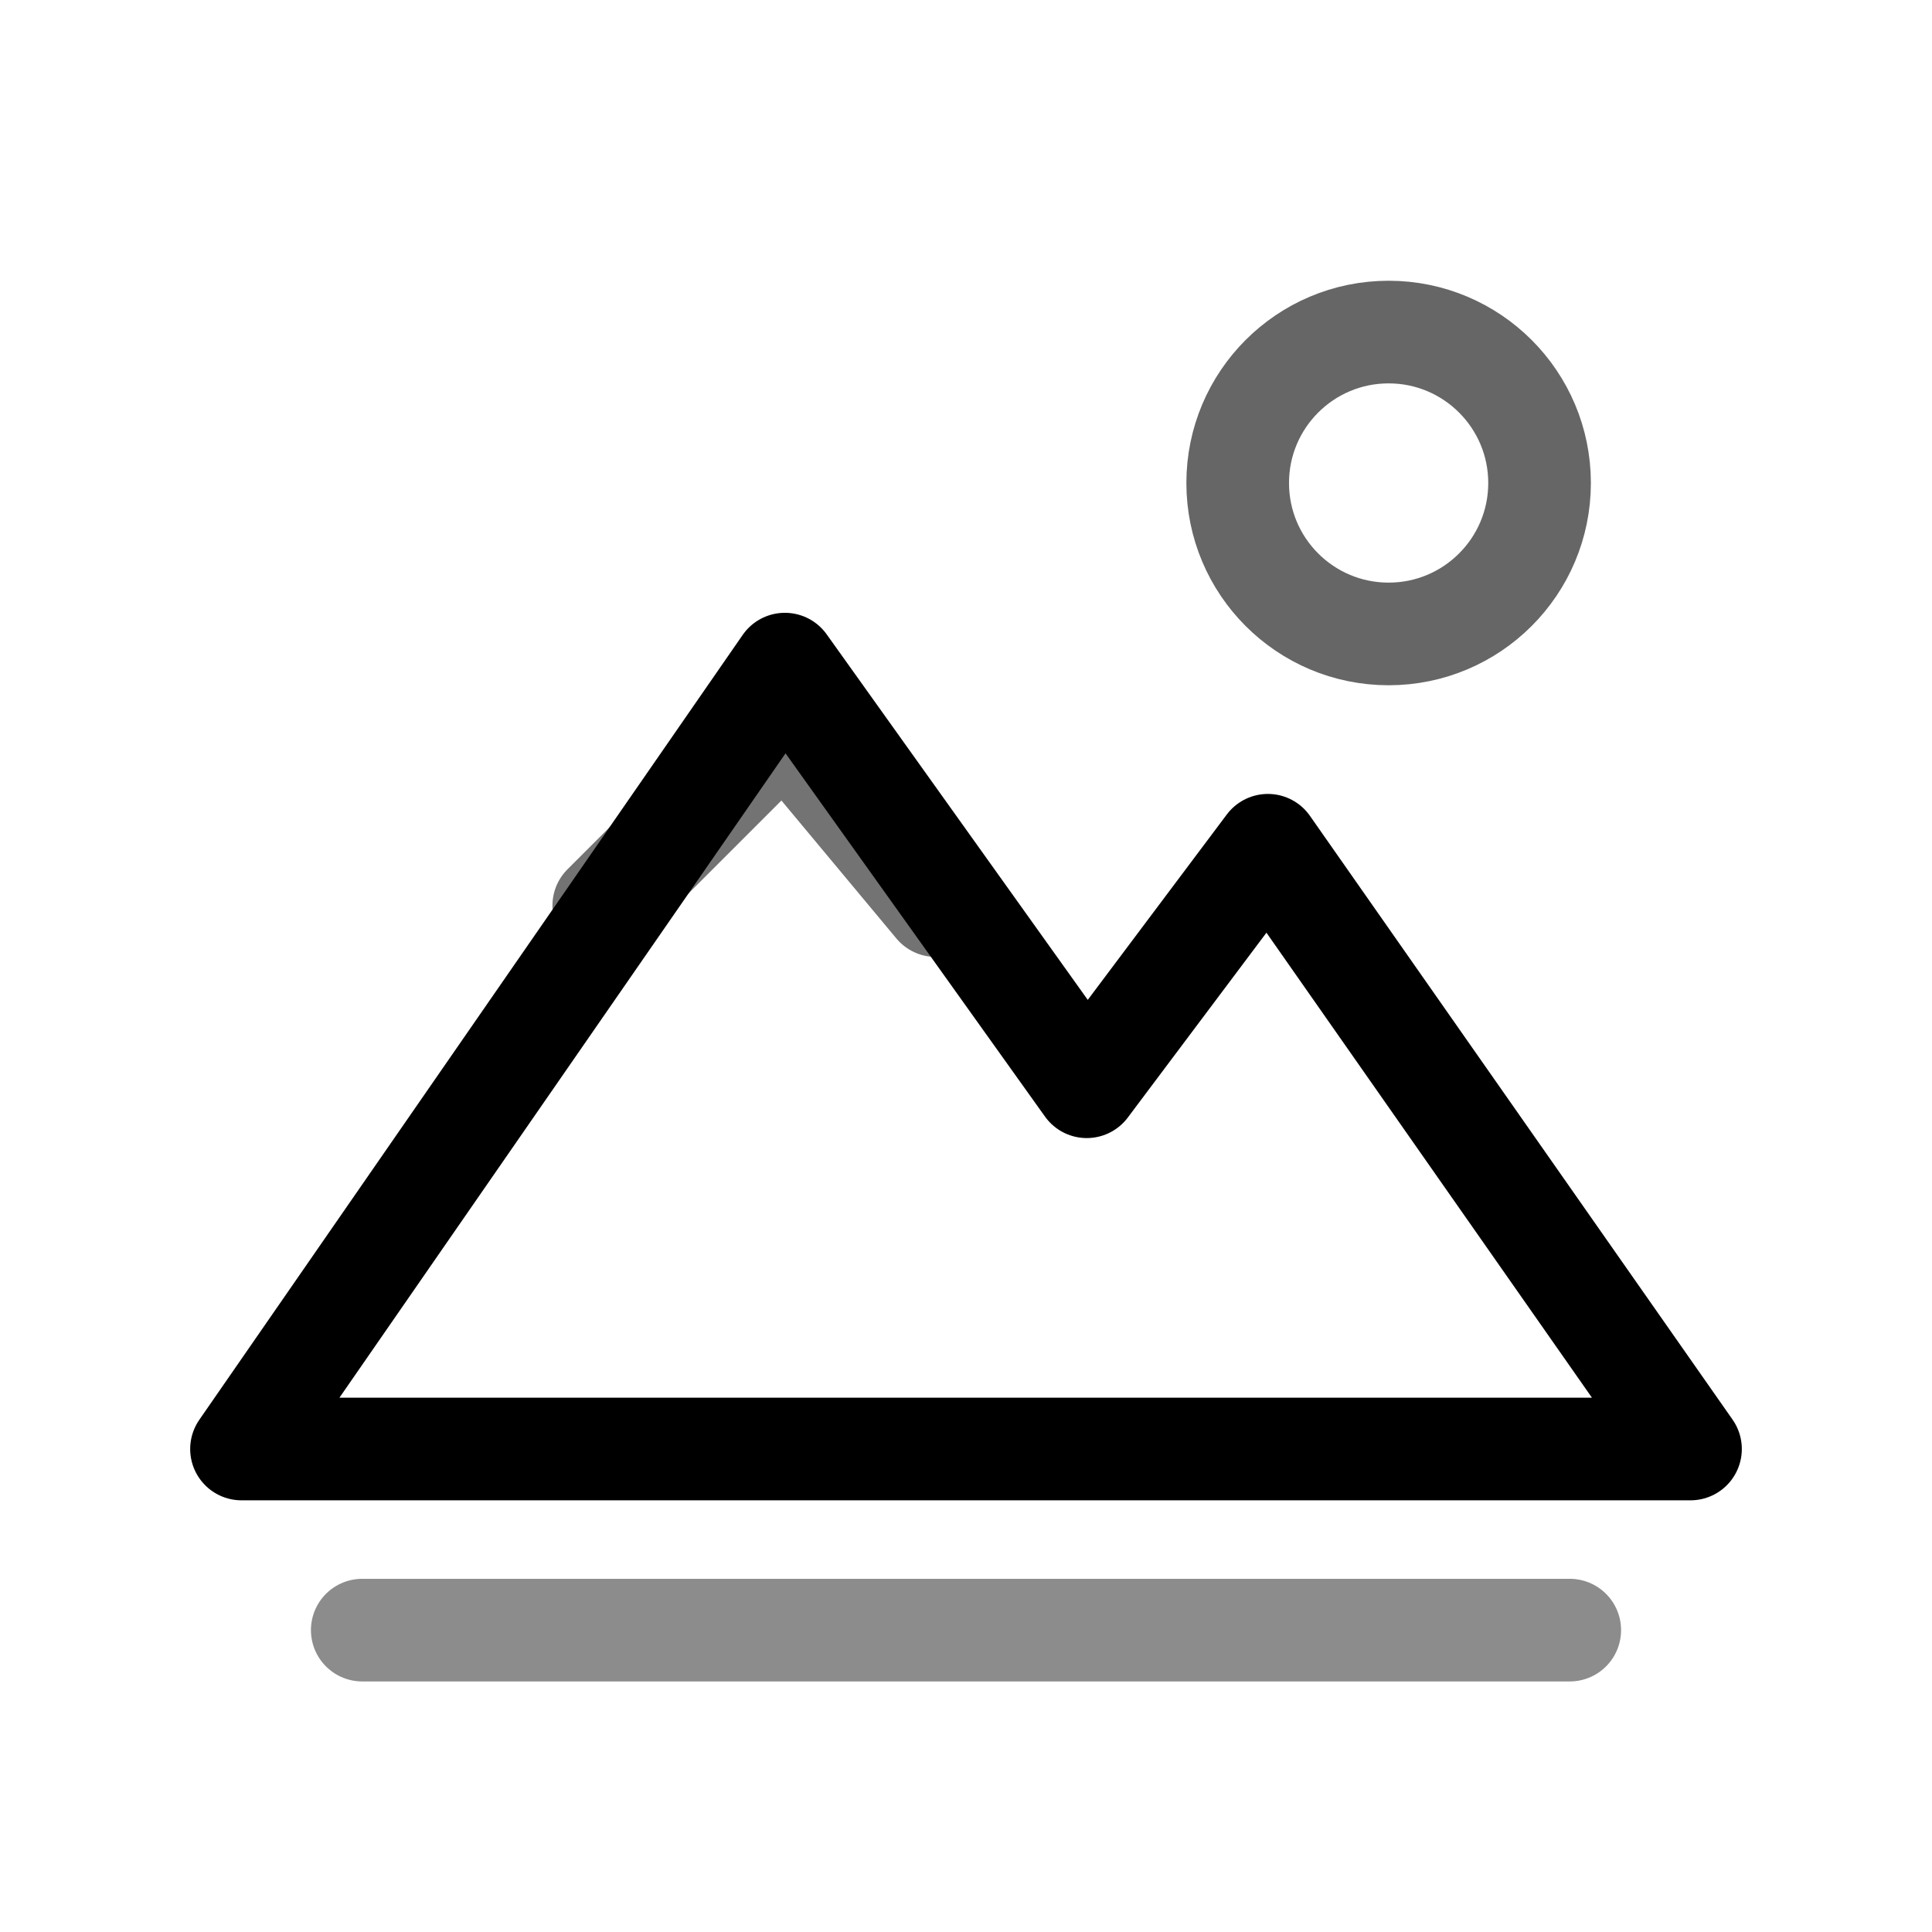
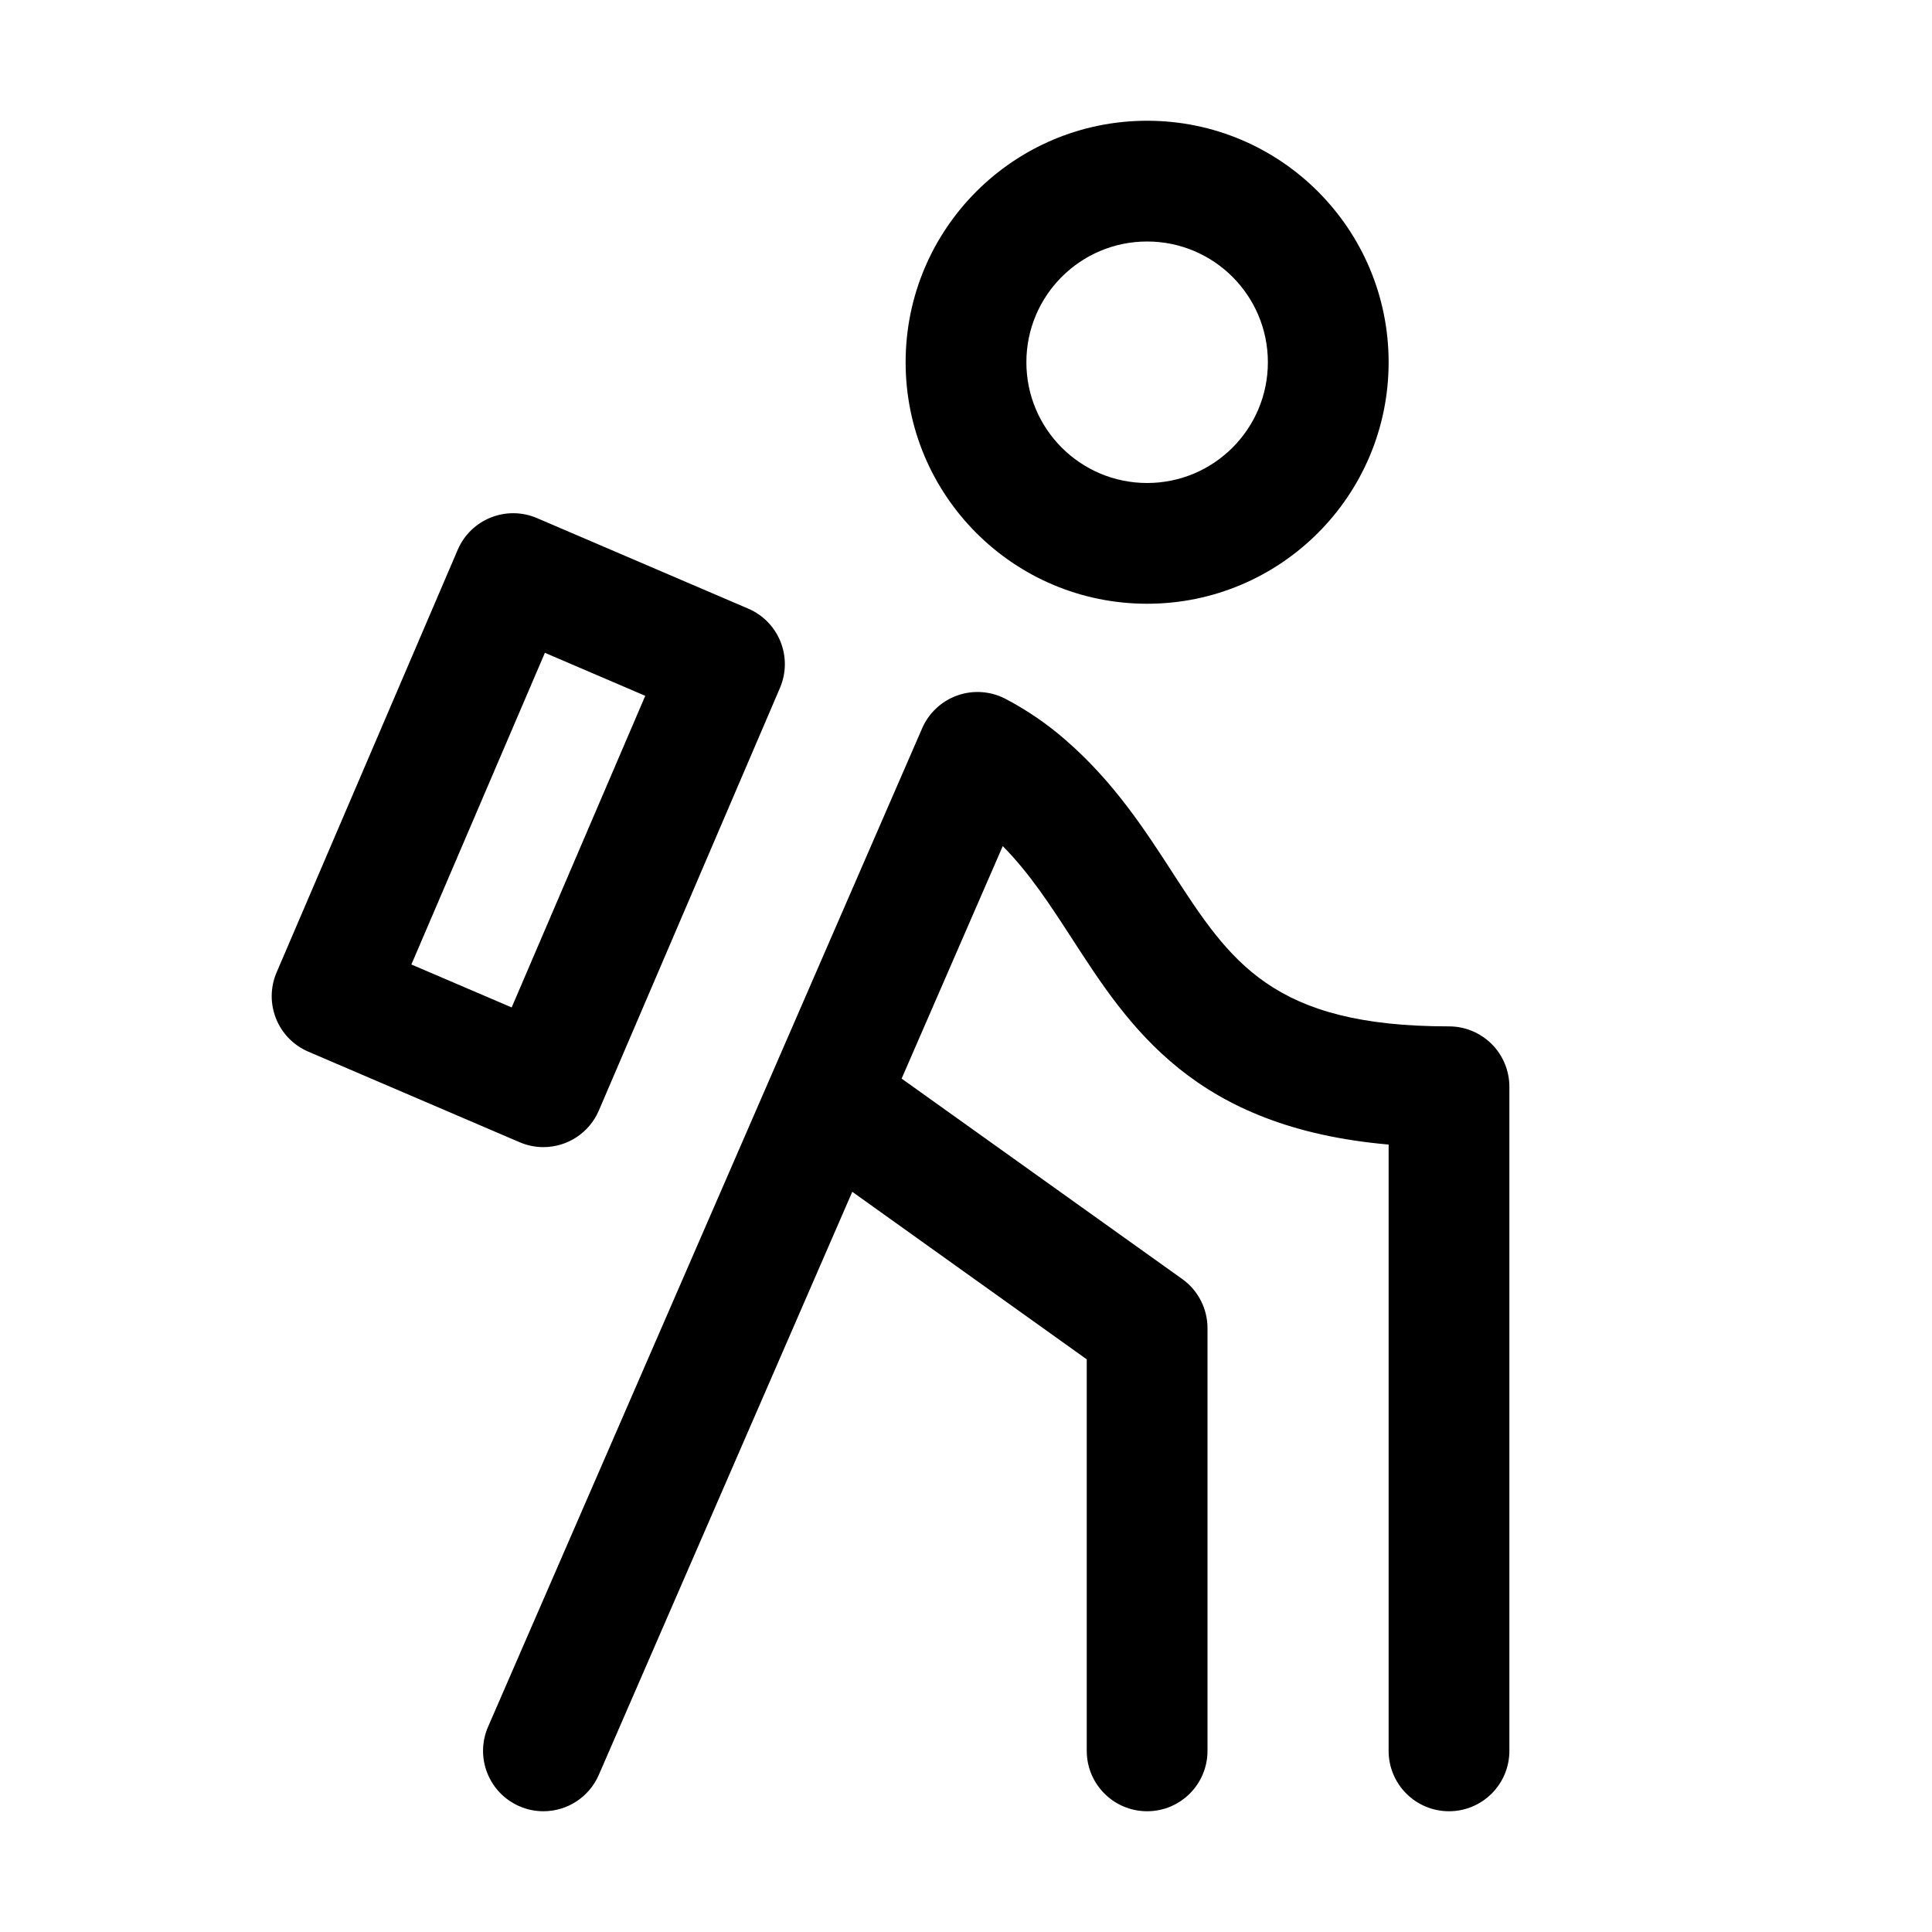
- <svg xmlns="http://www.w3.org/2000/svg" viewBox="0 0 64 64" fill="none" stroke="currentColor" stroke-width="3.4" stroke-linecap="round" stroke-linejoin="round" role="img" aria-label="遠足 Hiking">
-   <circle cx="46" cy="16" r="5" stroke-opacity=".6" />
-   <path d="M8 48 26 22l10 14 6-8 14 20z" />
-   <path d="M20 30l6-6 5 6" stroke-opacity=".55" />
-   <path d="M12 54h40" stroke-opacity=".45" />
+ <svg xmlns="http://www.w3.org/2000/svg" viewBox="0 0 256 256" fill="currentColor">
+   <path d="M152,80a32,32,0,1,0-32-32A32,32,0,0,0,152,80Zm0-48a16,16,0,1,1-16,16A16,16,0,0,1,152,32Zm48,112v88a8,8,0,0,1-16,0V151.66c-25.75-2.25-34.35-15.52-42-27.36-2.85-4.39-5.56-8.57-9.13-12.19l-13.4,30.81,37.2,26.57A8,8,0,0,1,160,176v56a8,8,0,0,1-16,0V180.12l-31.07-22.2L79.34,235.19A8,8,0,0,1,72,240a7.84,7.84,0,0,1-3.19-.67,8,8,0,0,1-4.14-10.52L122.19,96.5a8,8,0,0,1,11-3.92,40.92,40.92,0,0,1,8,5.47c6.37,5.52,10.51,11.91,14.16,17.55,7.68,11.84,13.22,20.4,36.6,20.4A8,8,0,0,1,200,144ZM72,152a8,8,0,0,0,7.35-4.85l24-56a8,8,0,0,0-4.2-10.5l-28-12a8,8,0,0,0-10.5,4.2l-24,56a8,8,0,0,0,4.2,10.5l28,12A8,8,0,0,0,72,152ZM54.51,127.8,72.2,86.5l13.3,5.7L67.8,133.49Z" />
</svg>
